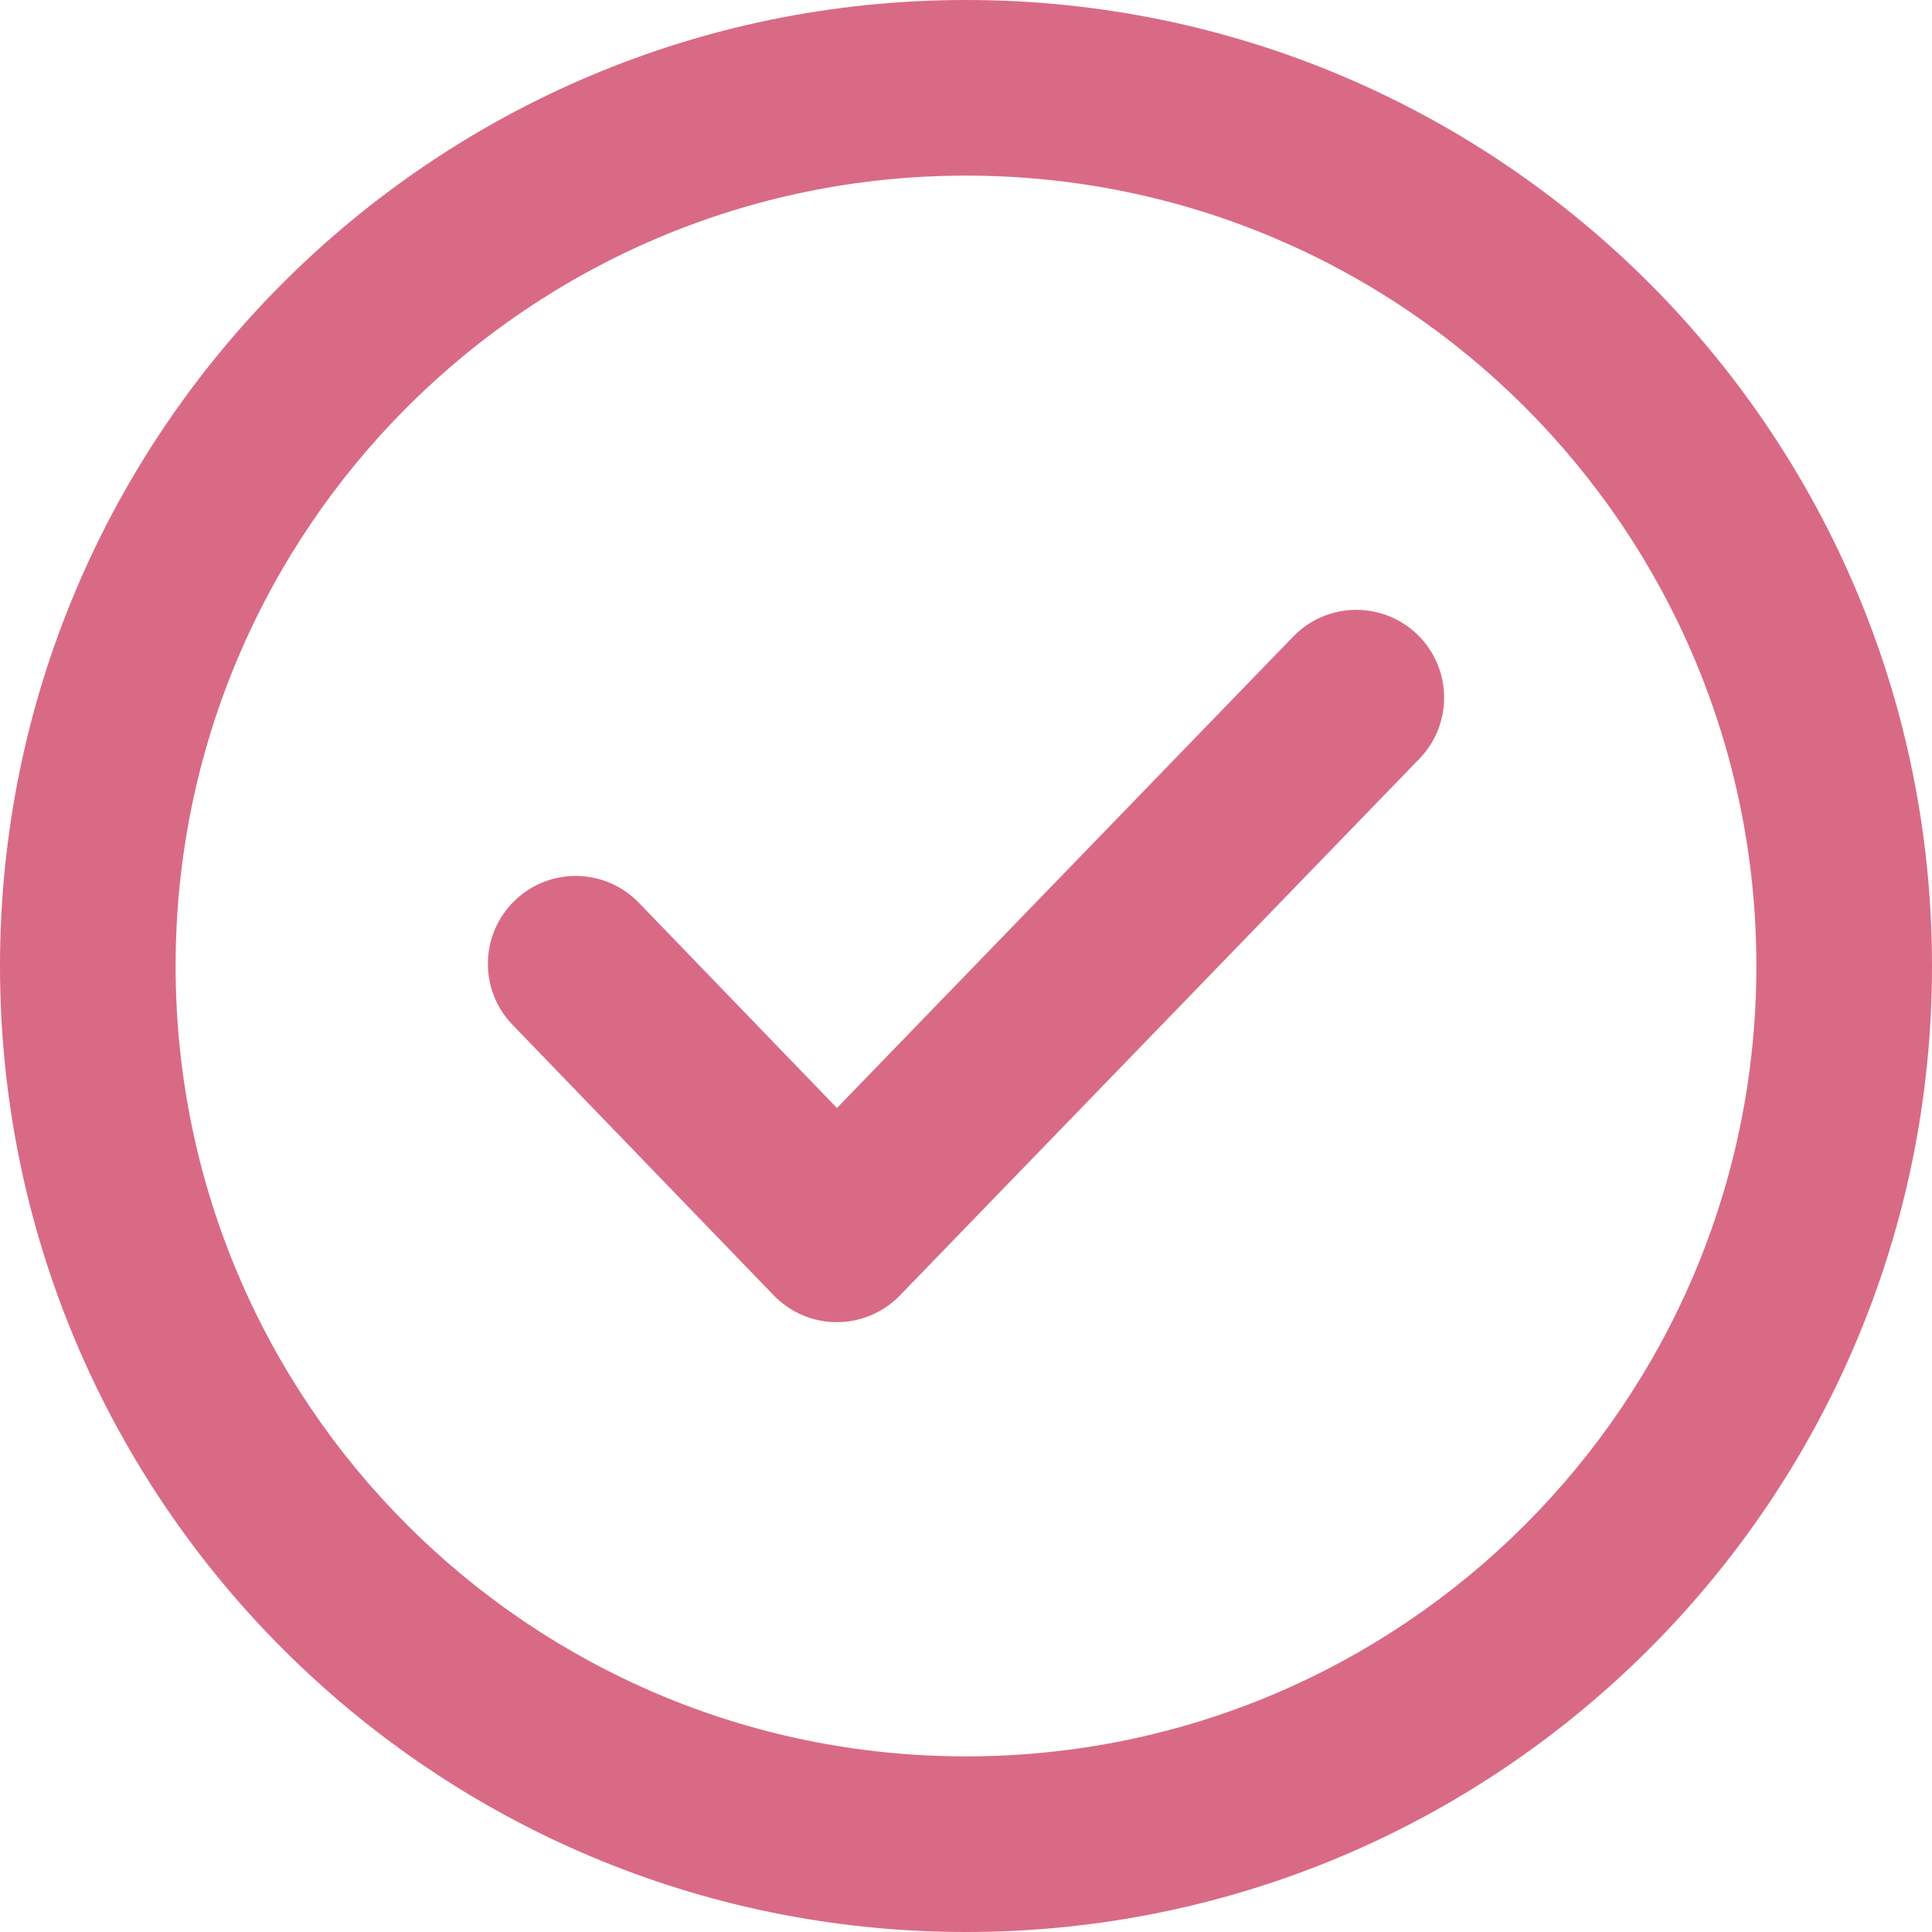
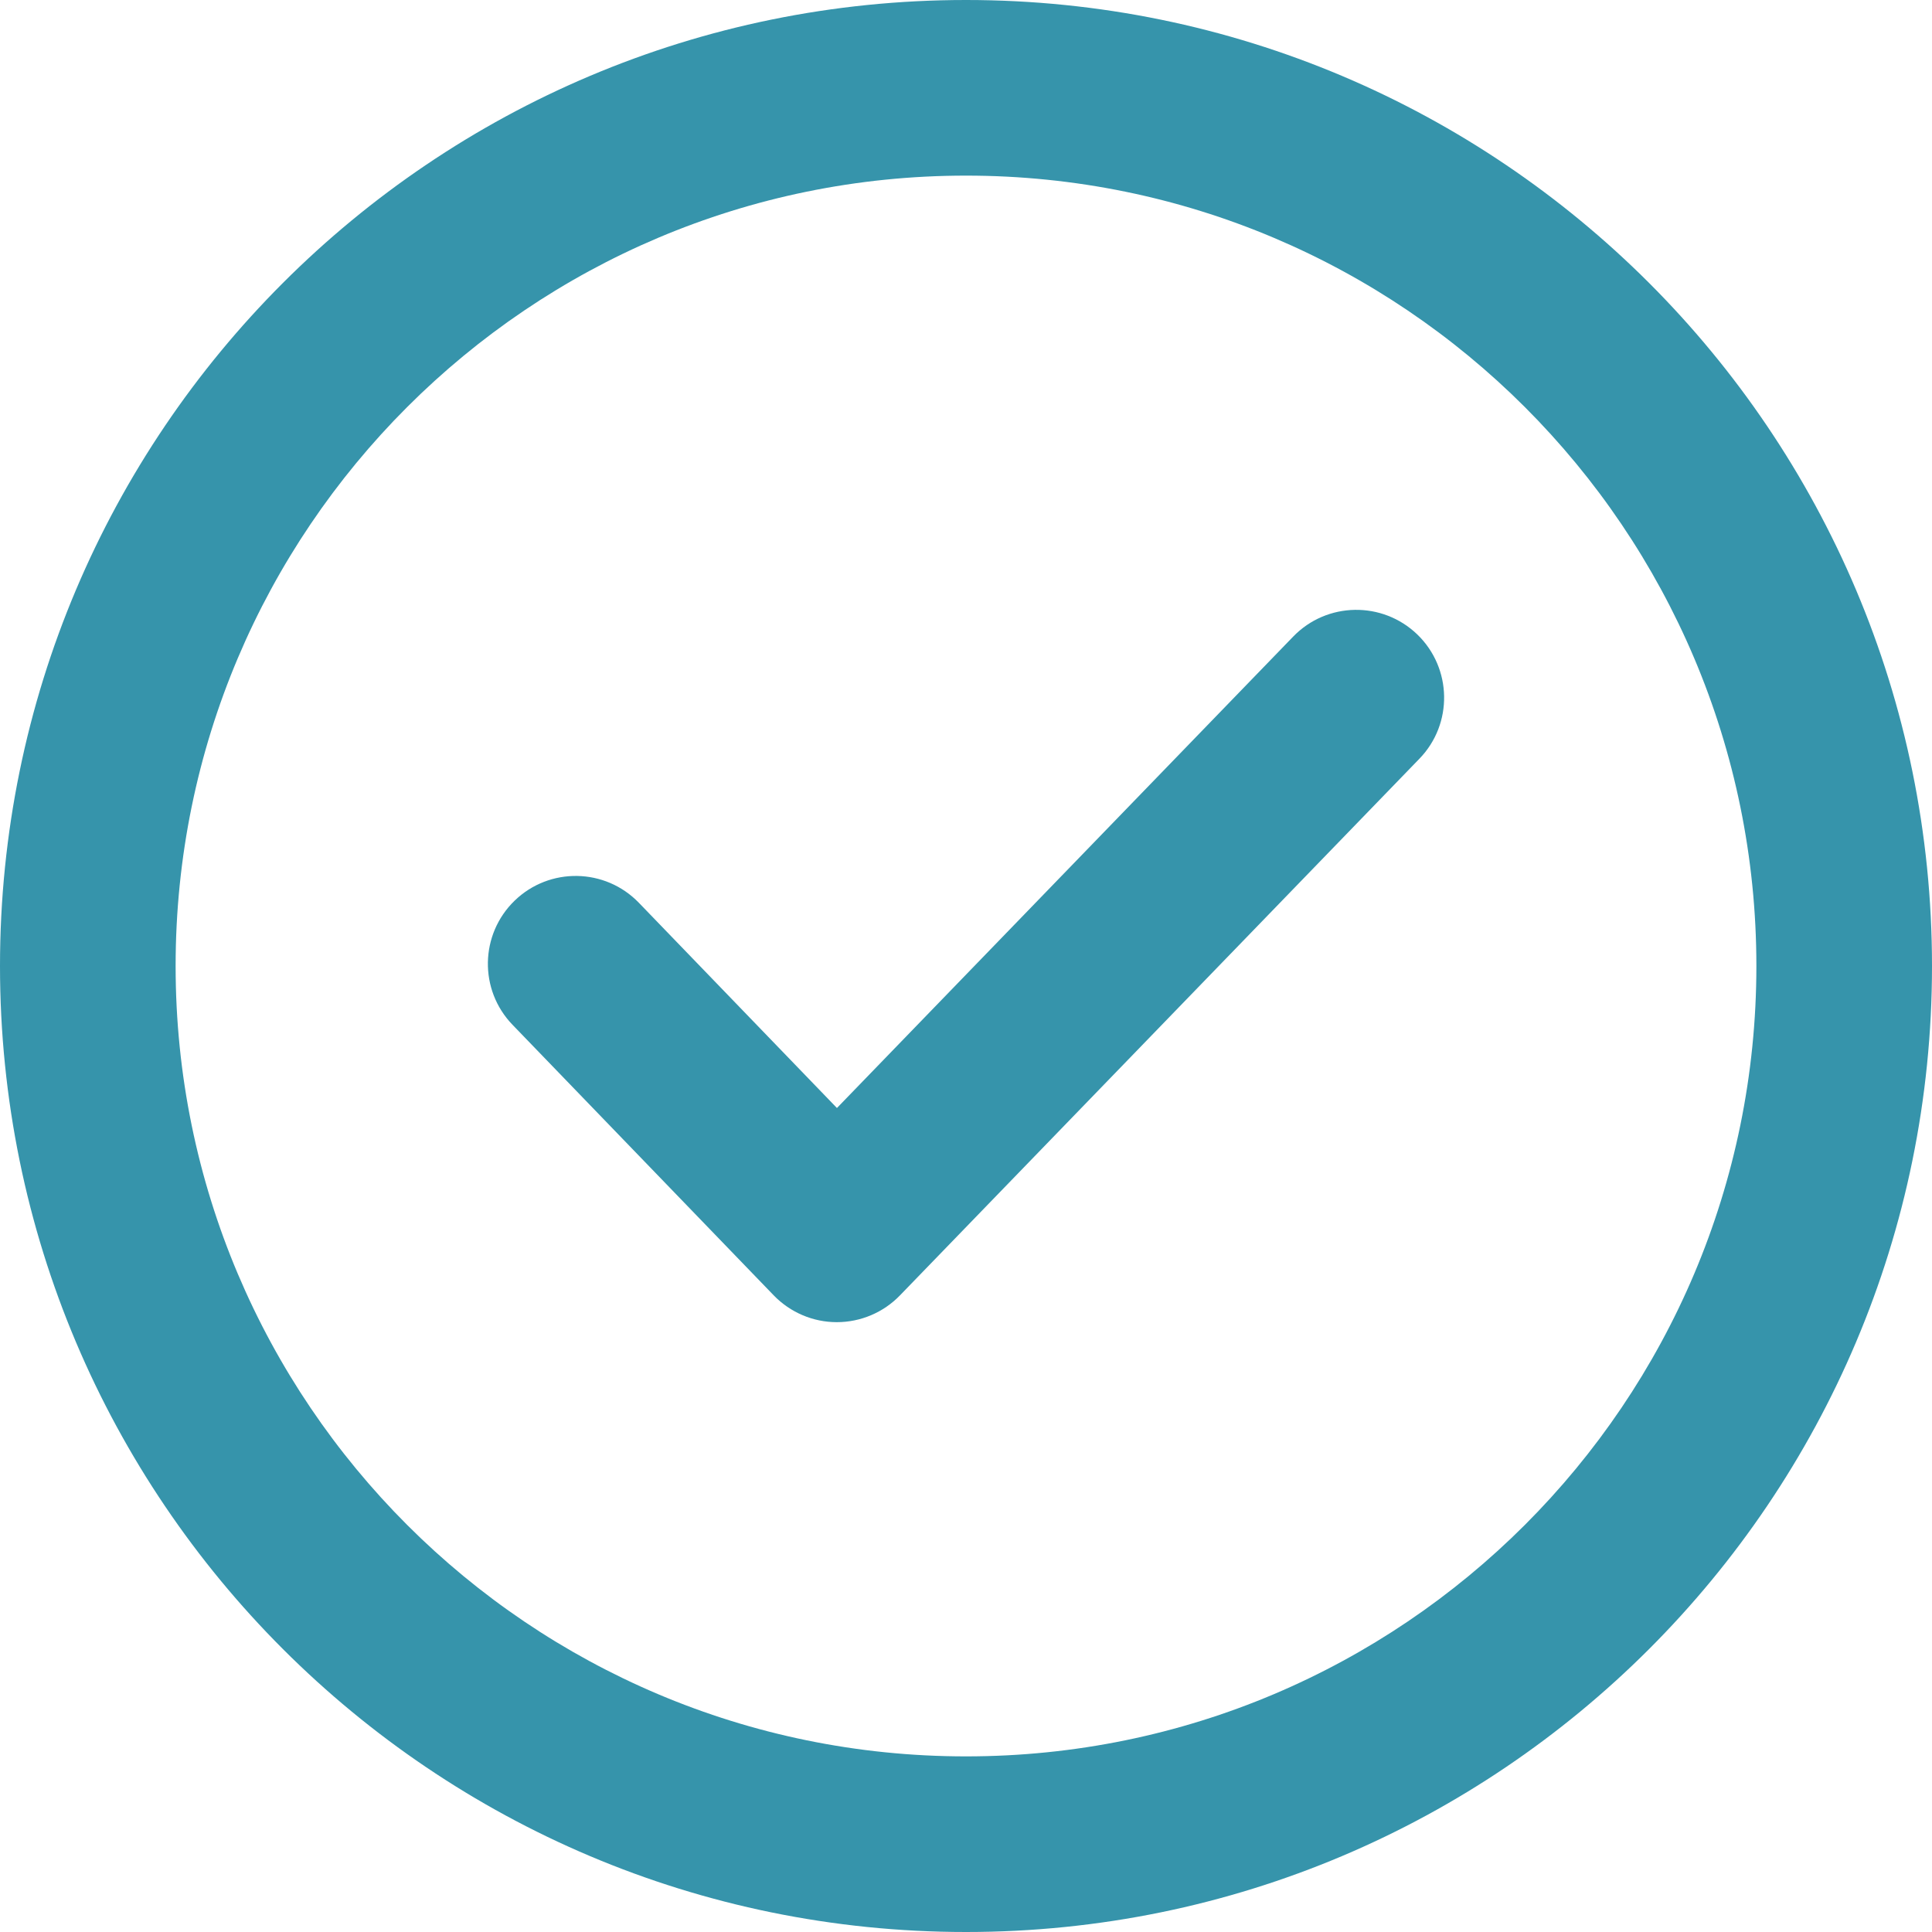
<svg xmlns="http://www.w3.org/2000/svg" preserveAspectRatio="none" overflow="visible" style="display: block;" width="20" height="20" viewBox="0 0 20 20" fill="none">
  <g id="Group">
-     <path id="Vector" d="M14.694 7.854C15.043 7.494 15.033 6.918 14.673 6.569C14.312 6.22 13.736 6.229 13.387 6.59L8.664 11.47L6.614 9.346C6.265 8.984 5.689 8.974 5.328 9.323C4.967 9.672 4.957 10.247 5.305 10.608L8.009 13.409C8.18 13.586 8.416 13.687 8.662 13.687C8.909 13.687 9.145 13.587 9.316 13.41L14.694 7.854Z" fill="#D96A85" />
-     <path id="Vector_2" fill-rule="evenodd" clip-rule="evenodd" d="M10 0C4.477 0 7.15256e-07 4.477 7.15256e-07 10C7.15256e-07 15.523 4.477 20 10 20C15.523 20 20 15.523 20 10C20 4.477 15.523 0 10 0ZM1.818 10C1.818 5.481 5.481 1.818 10 1.818C14.519 1.818 18.182 5.481 18.182 10C18.182 14.519 14.519 18.182 10 18.182C5.481 18.182 1.818 14.519 1.818 10Z" fill="#D96A85" />
+     <path id="Vector" d="M14.694 7.854C15.043 7.494 15.033 6.918 14.673 6.569C14.312 6.22 13.736 6.229 13.387 6.59L8.664 11.47L6.614 9.346C6.265 8.984 5.689 8.974 5.328 9.323C4.967 9.672 4.957 10.247 5.305 10.608L8.009 13.409C8.18 13.586 8.416 13.687 8.662 13.687C8.909 13.687 9.145 13.587 9.316 13.41L14.694 7.854Z" fill="#3694AB" />
+     <path id="Vector_2" fill-rule="evenodd" clip-rule="evenodd" d="M10 0C4.477 0 7.15256e-07 4.477 7.15256e-07 10C7.15256e-07 15.523 4.477 20 10 20C15.523 20 20 15.523 20 10C20 4.477 15.523 0 10 0ZM1.818 10C1.818 5.481 5.481 1.818 10 1.818C14.519 1.818 18.182 5.481 18.182 10C18.182 14.519 14.519 18.182 10 18.182C5.481 18.182 1.818 14.519 1.818 10Z" fill="#3694AB" />
  </g>
</svg>
